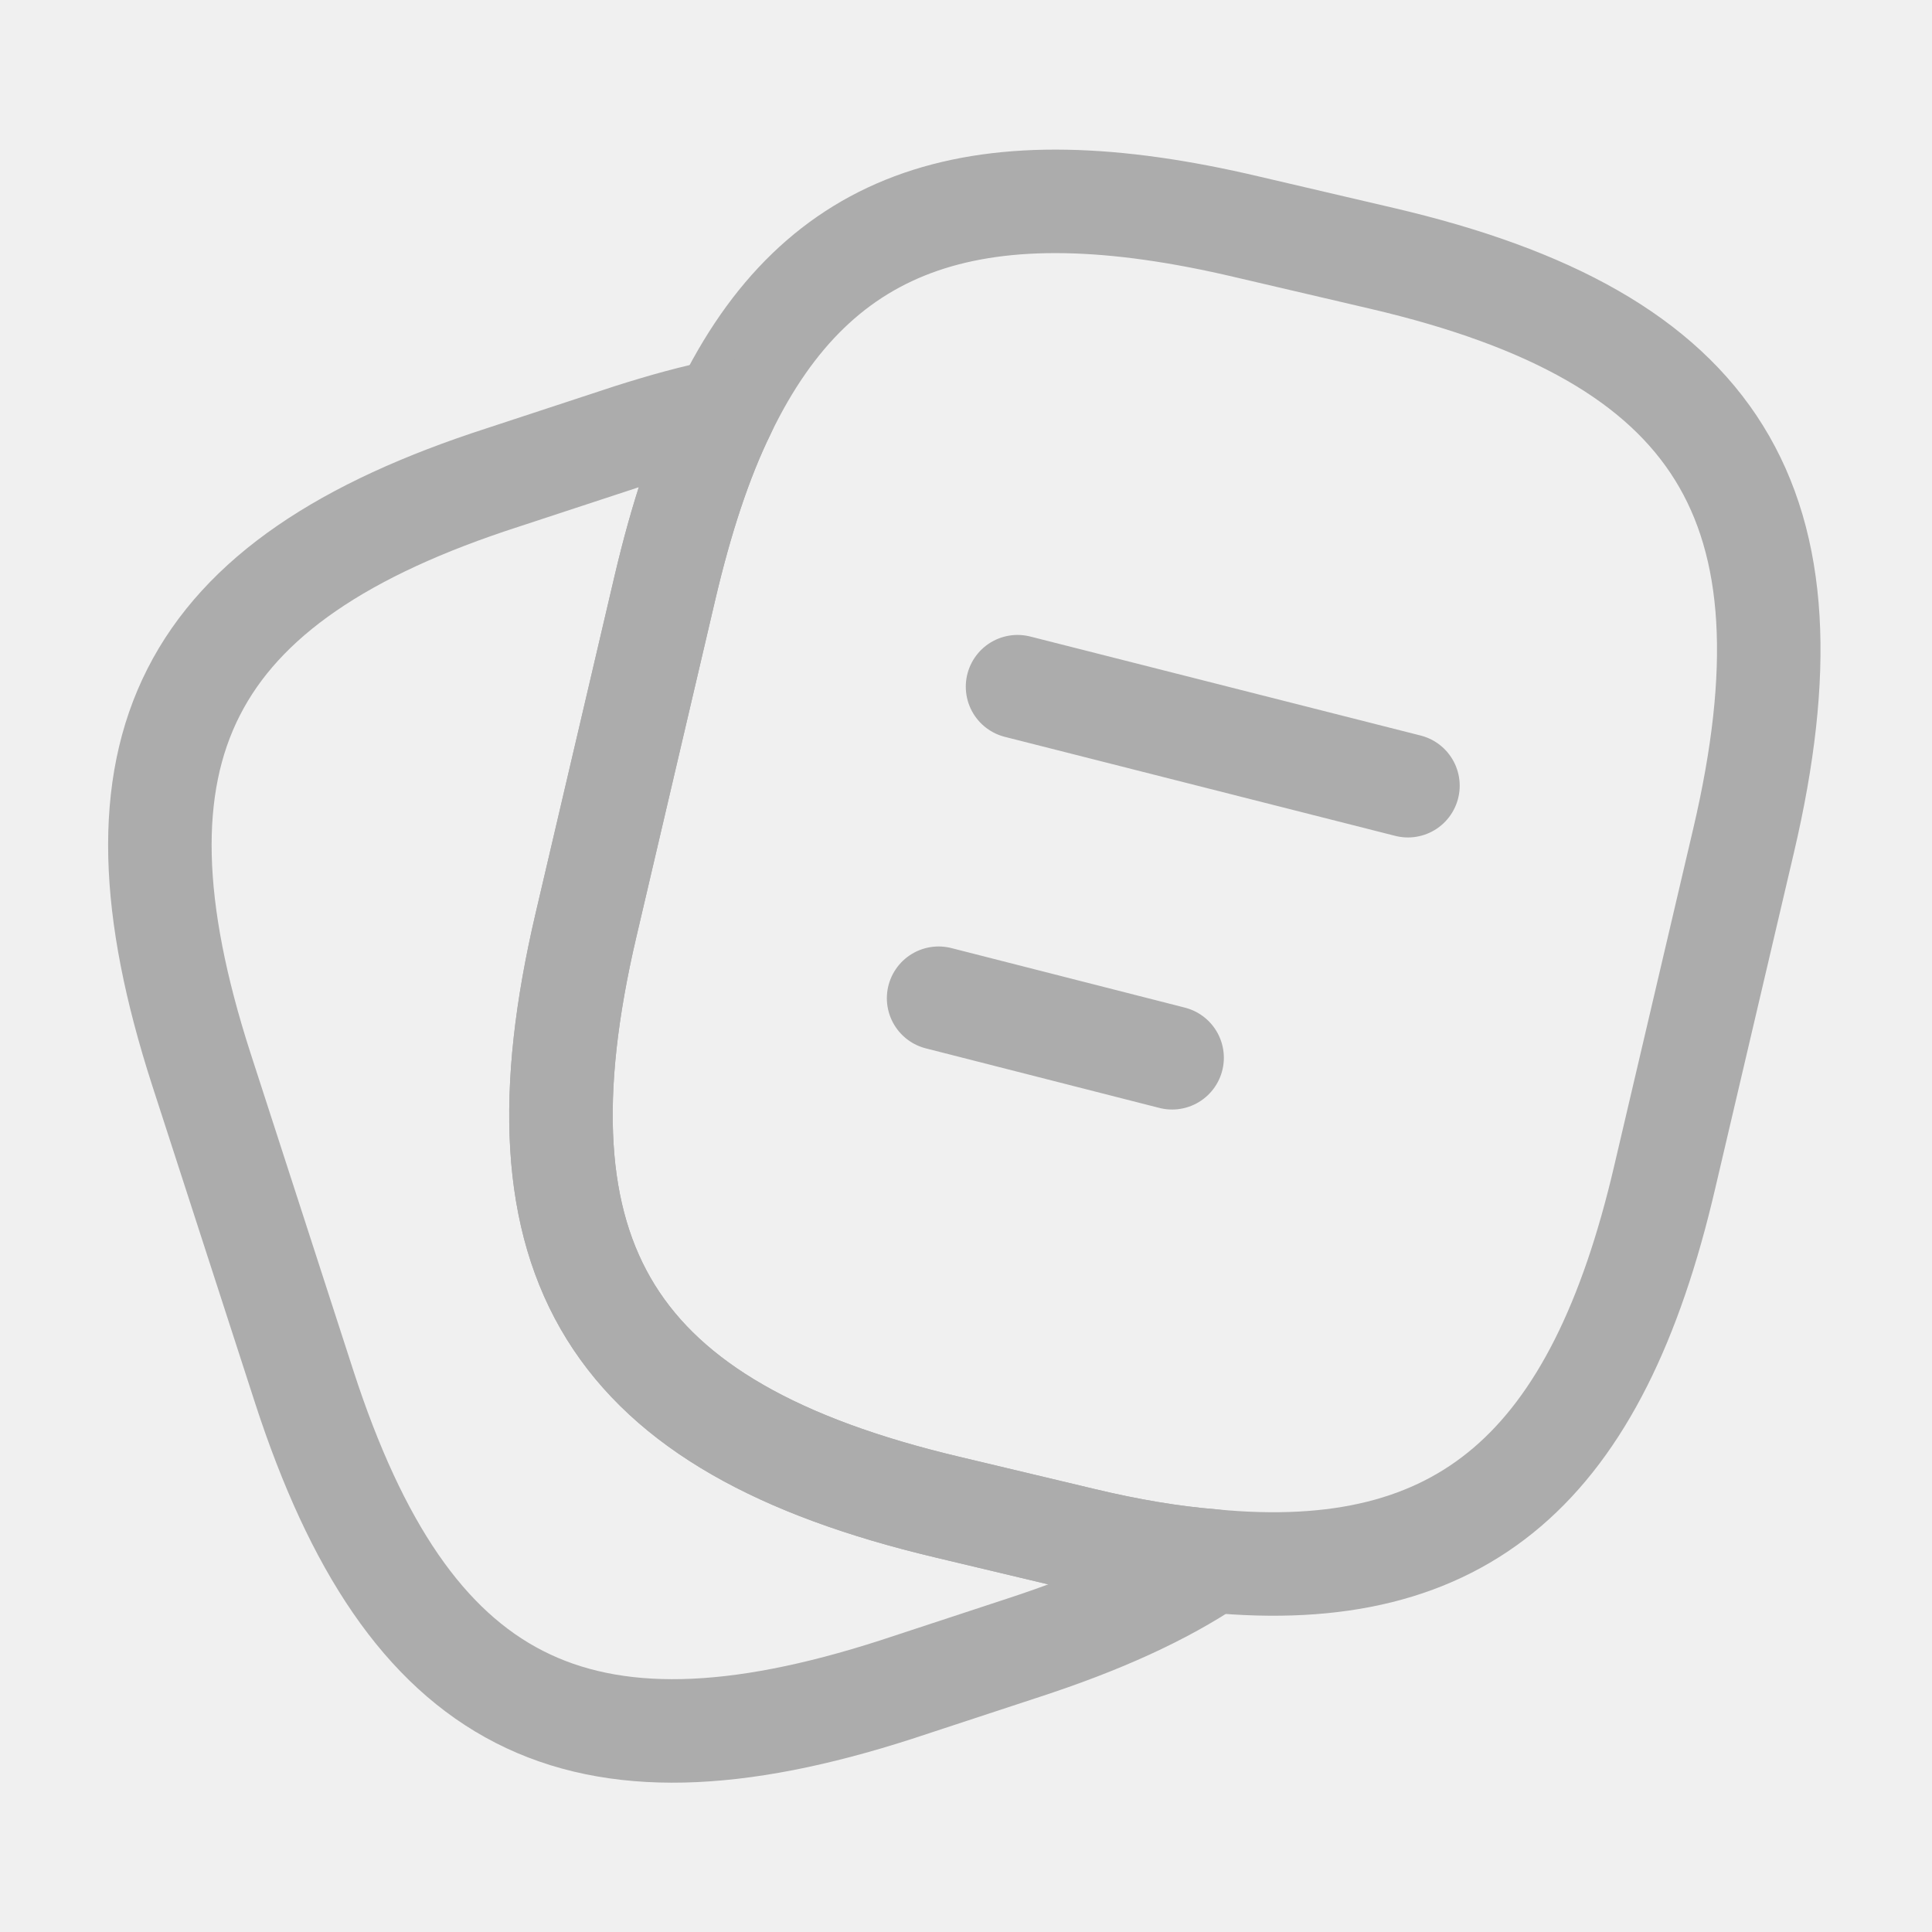
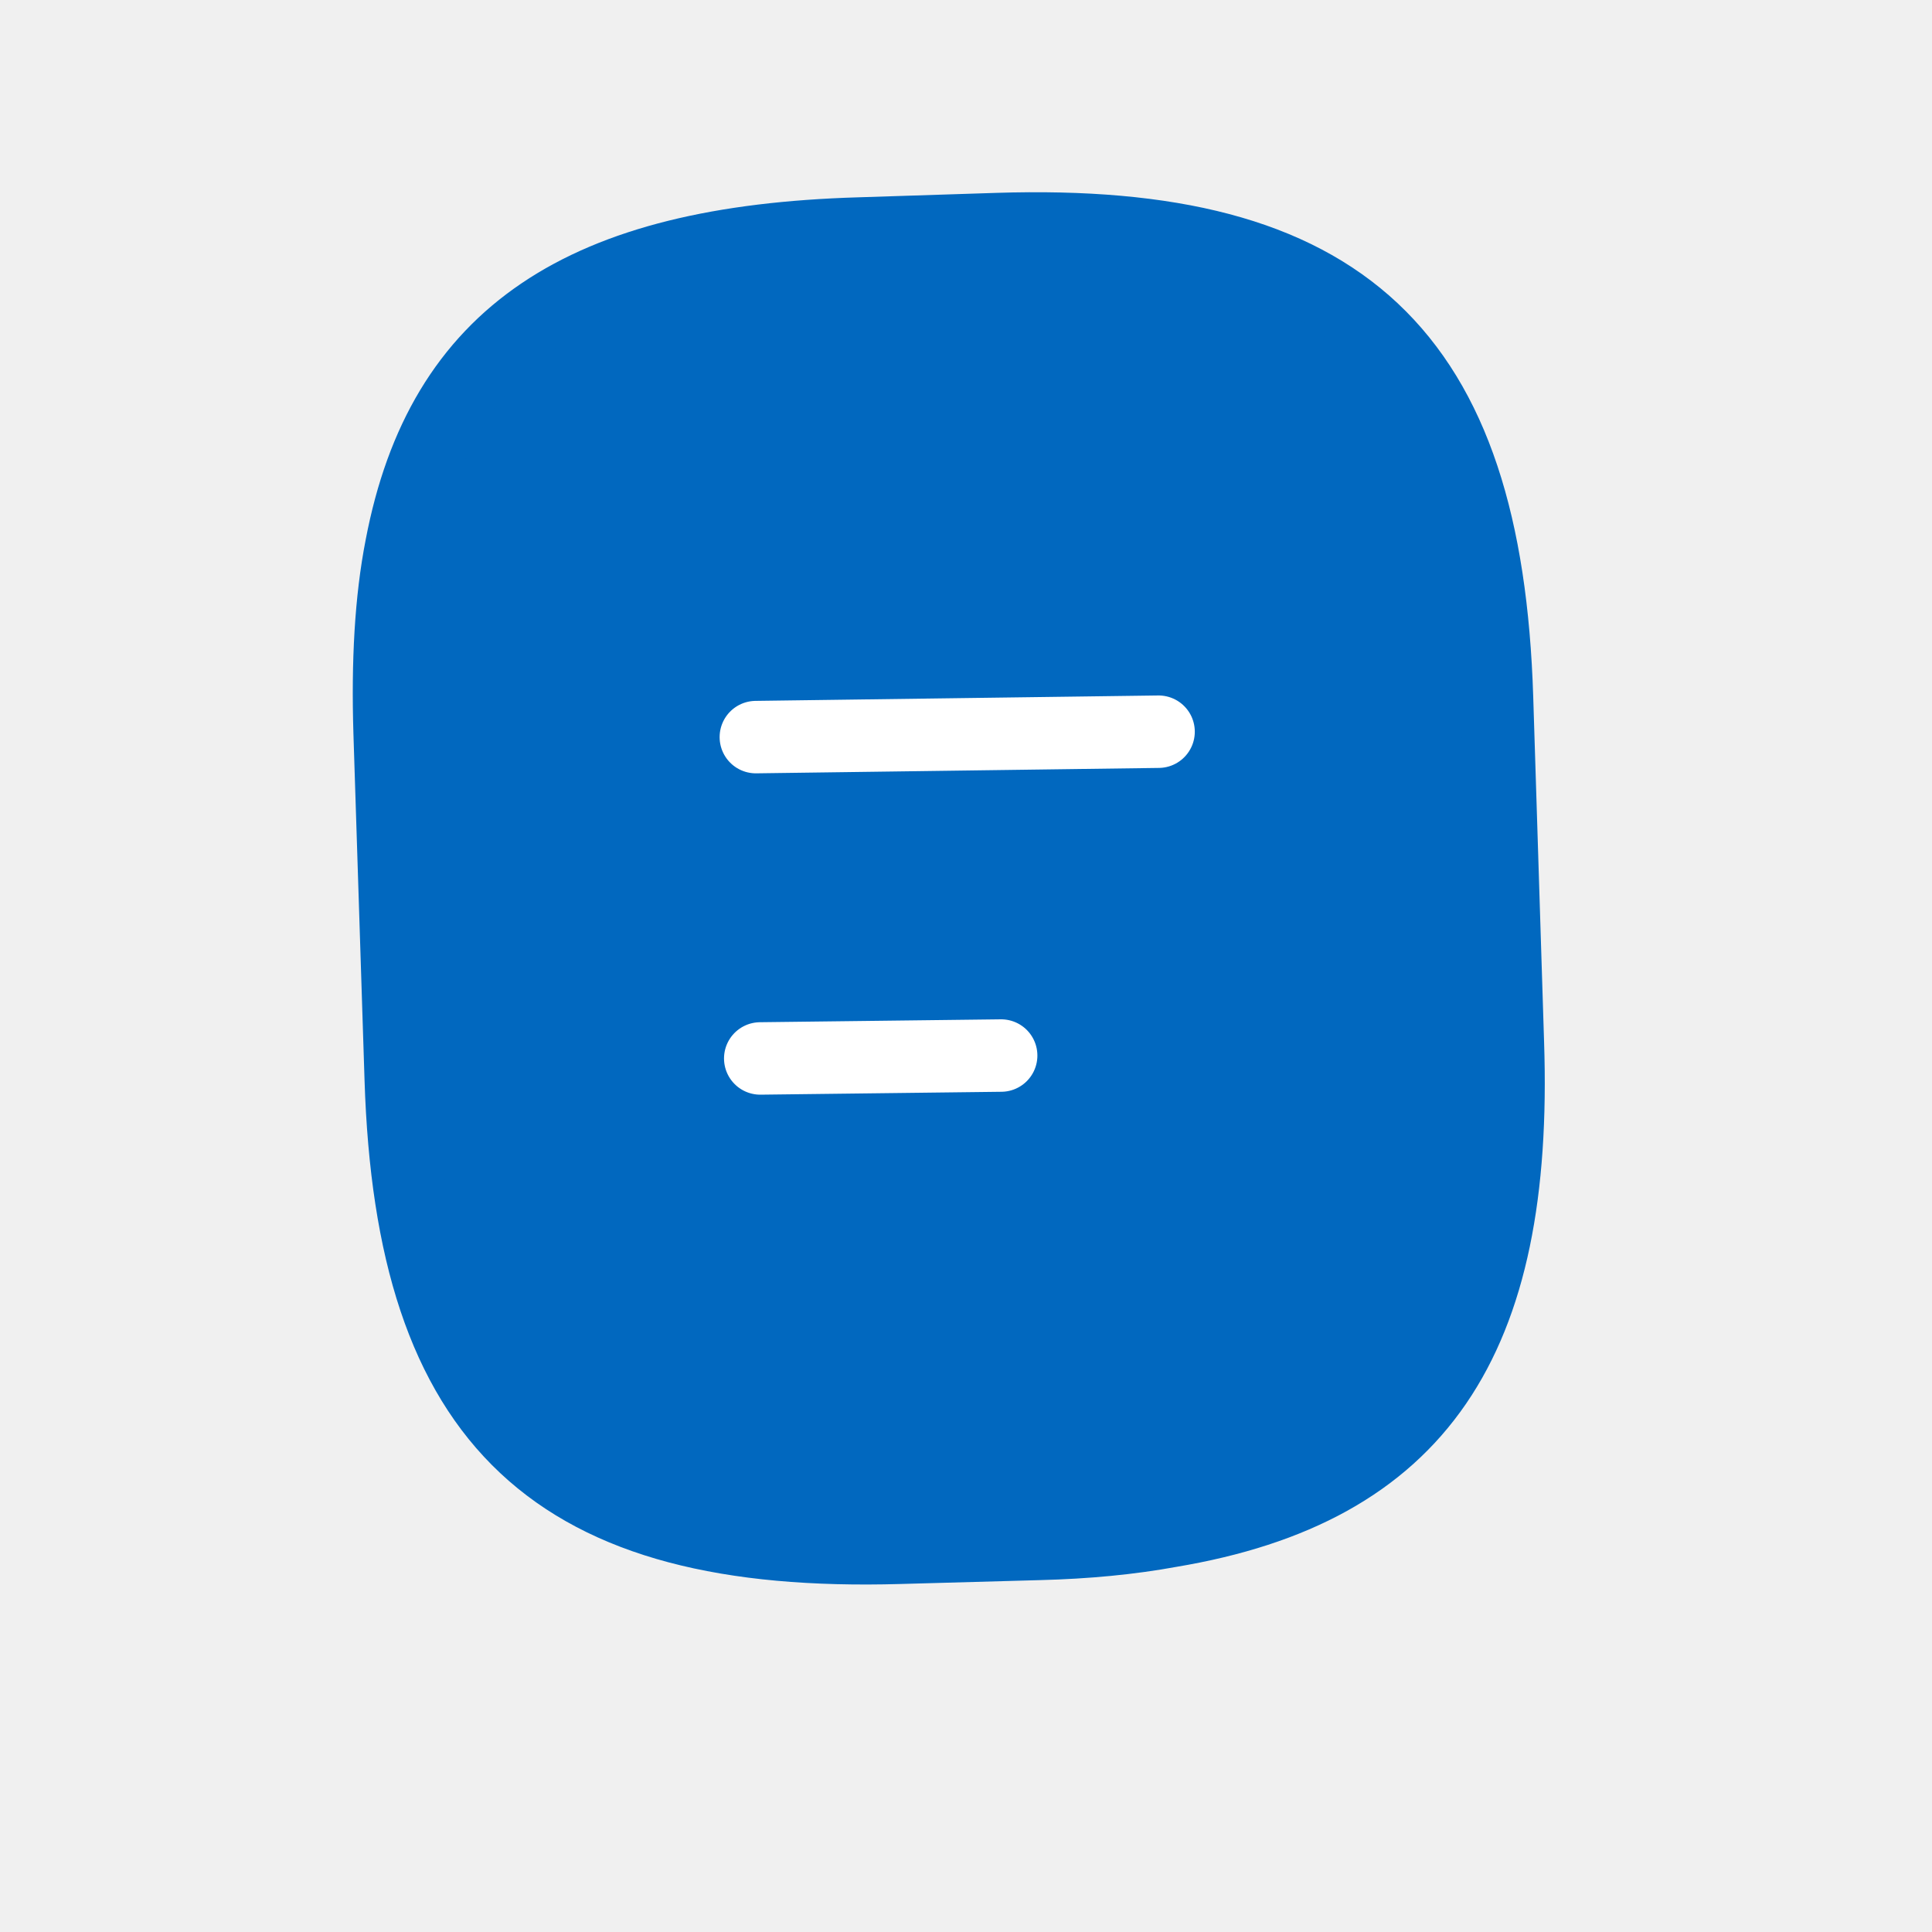
- <svg xmlns="http://www.w3.org/2000/svg" width="28" height="28" viewBox="0 0 28 28" fill="none">
-   <path d="M25.27 12.18L24.127 17.057C23.147 21.268 21.21 22.972 17.57 22.622C16.987 22.575 16.357 22.47 15.68 22.307L13.72 21.84C8.855 20.685 7.35 18.282 8.493 13.405L9.637 8.517C9.87 7.525 10.15 6.662 10.5 5.95C11.865 3.127 14.187 2.368 18.083 3.29L20.032 3.745C24.92 4.888 26.413 7.303 25.27 12.18Z" stroke="#ACACAC" stroke-width="1.5" stroke-linecap="round" stroke-linejoin="round" />
-   <path d="M14.747 9.952L20.405 11.387M13.603 14.467L16.987 15.33M17.57 22.622C16.847 23.112 15.937 23.52 14.828 23.882L12.985 24.488C8.353 25.982 5.915 24.733 4.41 20.102L2.917 15.493C1.423 10.862 2.66 8.412 7.292 6.918L9.135 6.312C9.613 6.16 10.068 6.032 10.5 5.95C10.15 6.662 9.87 7.525 9.637 8.517L8.493 13.405C7.35 18.282 8.855 20.685 13.72 21.84L15.68 22.307C16.357 22.47 16.987 22.575 17.57 22.622Z" stroke="#ACACAC" stroke-width="1.5" stroke-linecap="round" stroke-linejoin="round" />
+ <svg xmlns="http://www.w3.org/2000/svg" width="40" height="40" viewBox="0 0 40 40" fill="none">
+   <path d="M30.994 14.445L31.219 21.597C31.424 27.771 29.382 30.838 24.229 31.701C23.407 31.852 22.499 31.94 21.505 31.965L18.628 32.045C11.488 32.251 8.522 29.491 8.297 22.338L8.067 15.17C8.022 13.716 8.09 12.421 8.309 11.309C9.149 6.909 12.072 5.004 17.79 4.835L20.647 4.743C27.815 4.513 30.768 7.293 30.994 14.445Z" fill="#0168BF" stroke="#0168BF" stroke-width="1.5" stroke-linecap="round" stroke-linejoin="round" />
+   <path d="M15.649 15.261L23.987 15.149M15.74 21.914L20.728 21.854" stroke="white" stroke-width="1.5" stroke-linecap="round" stroke-linejoin="round" />
</svg>
